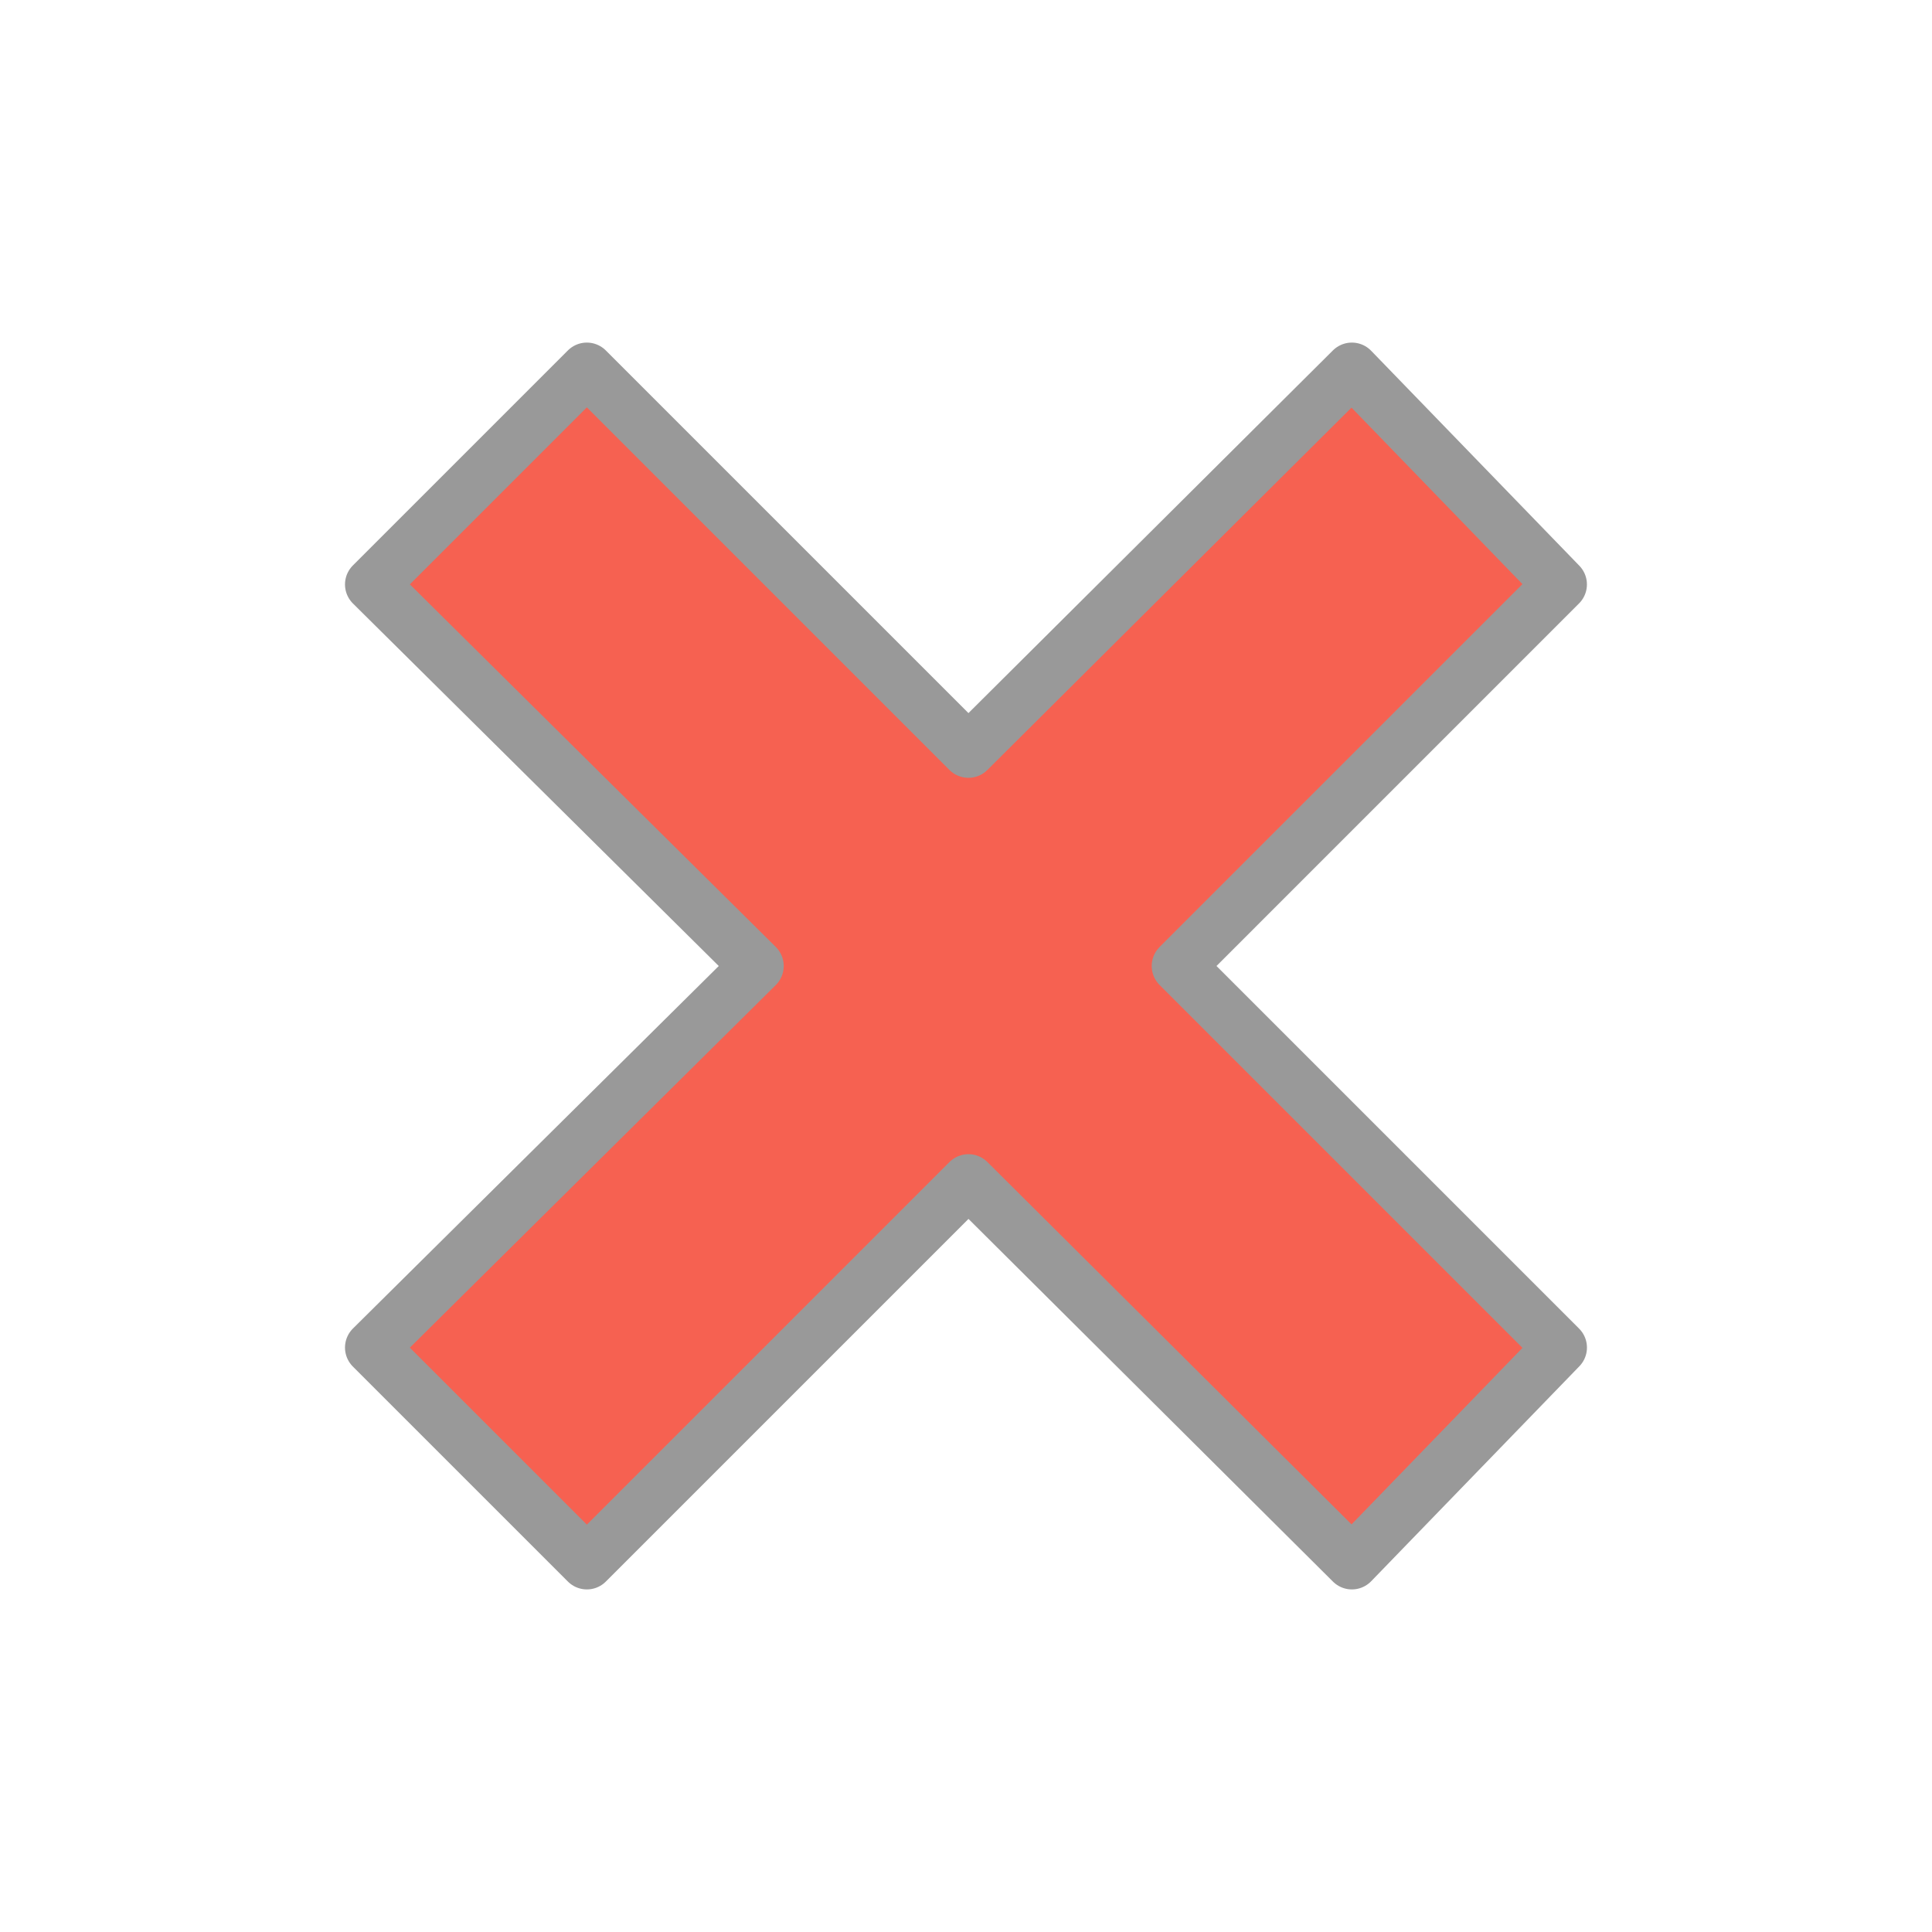
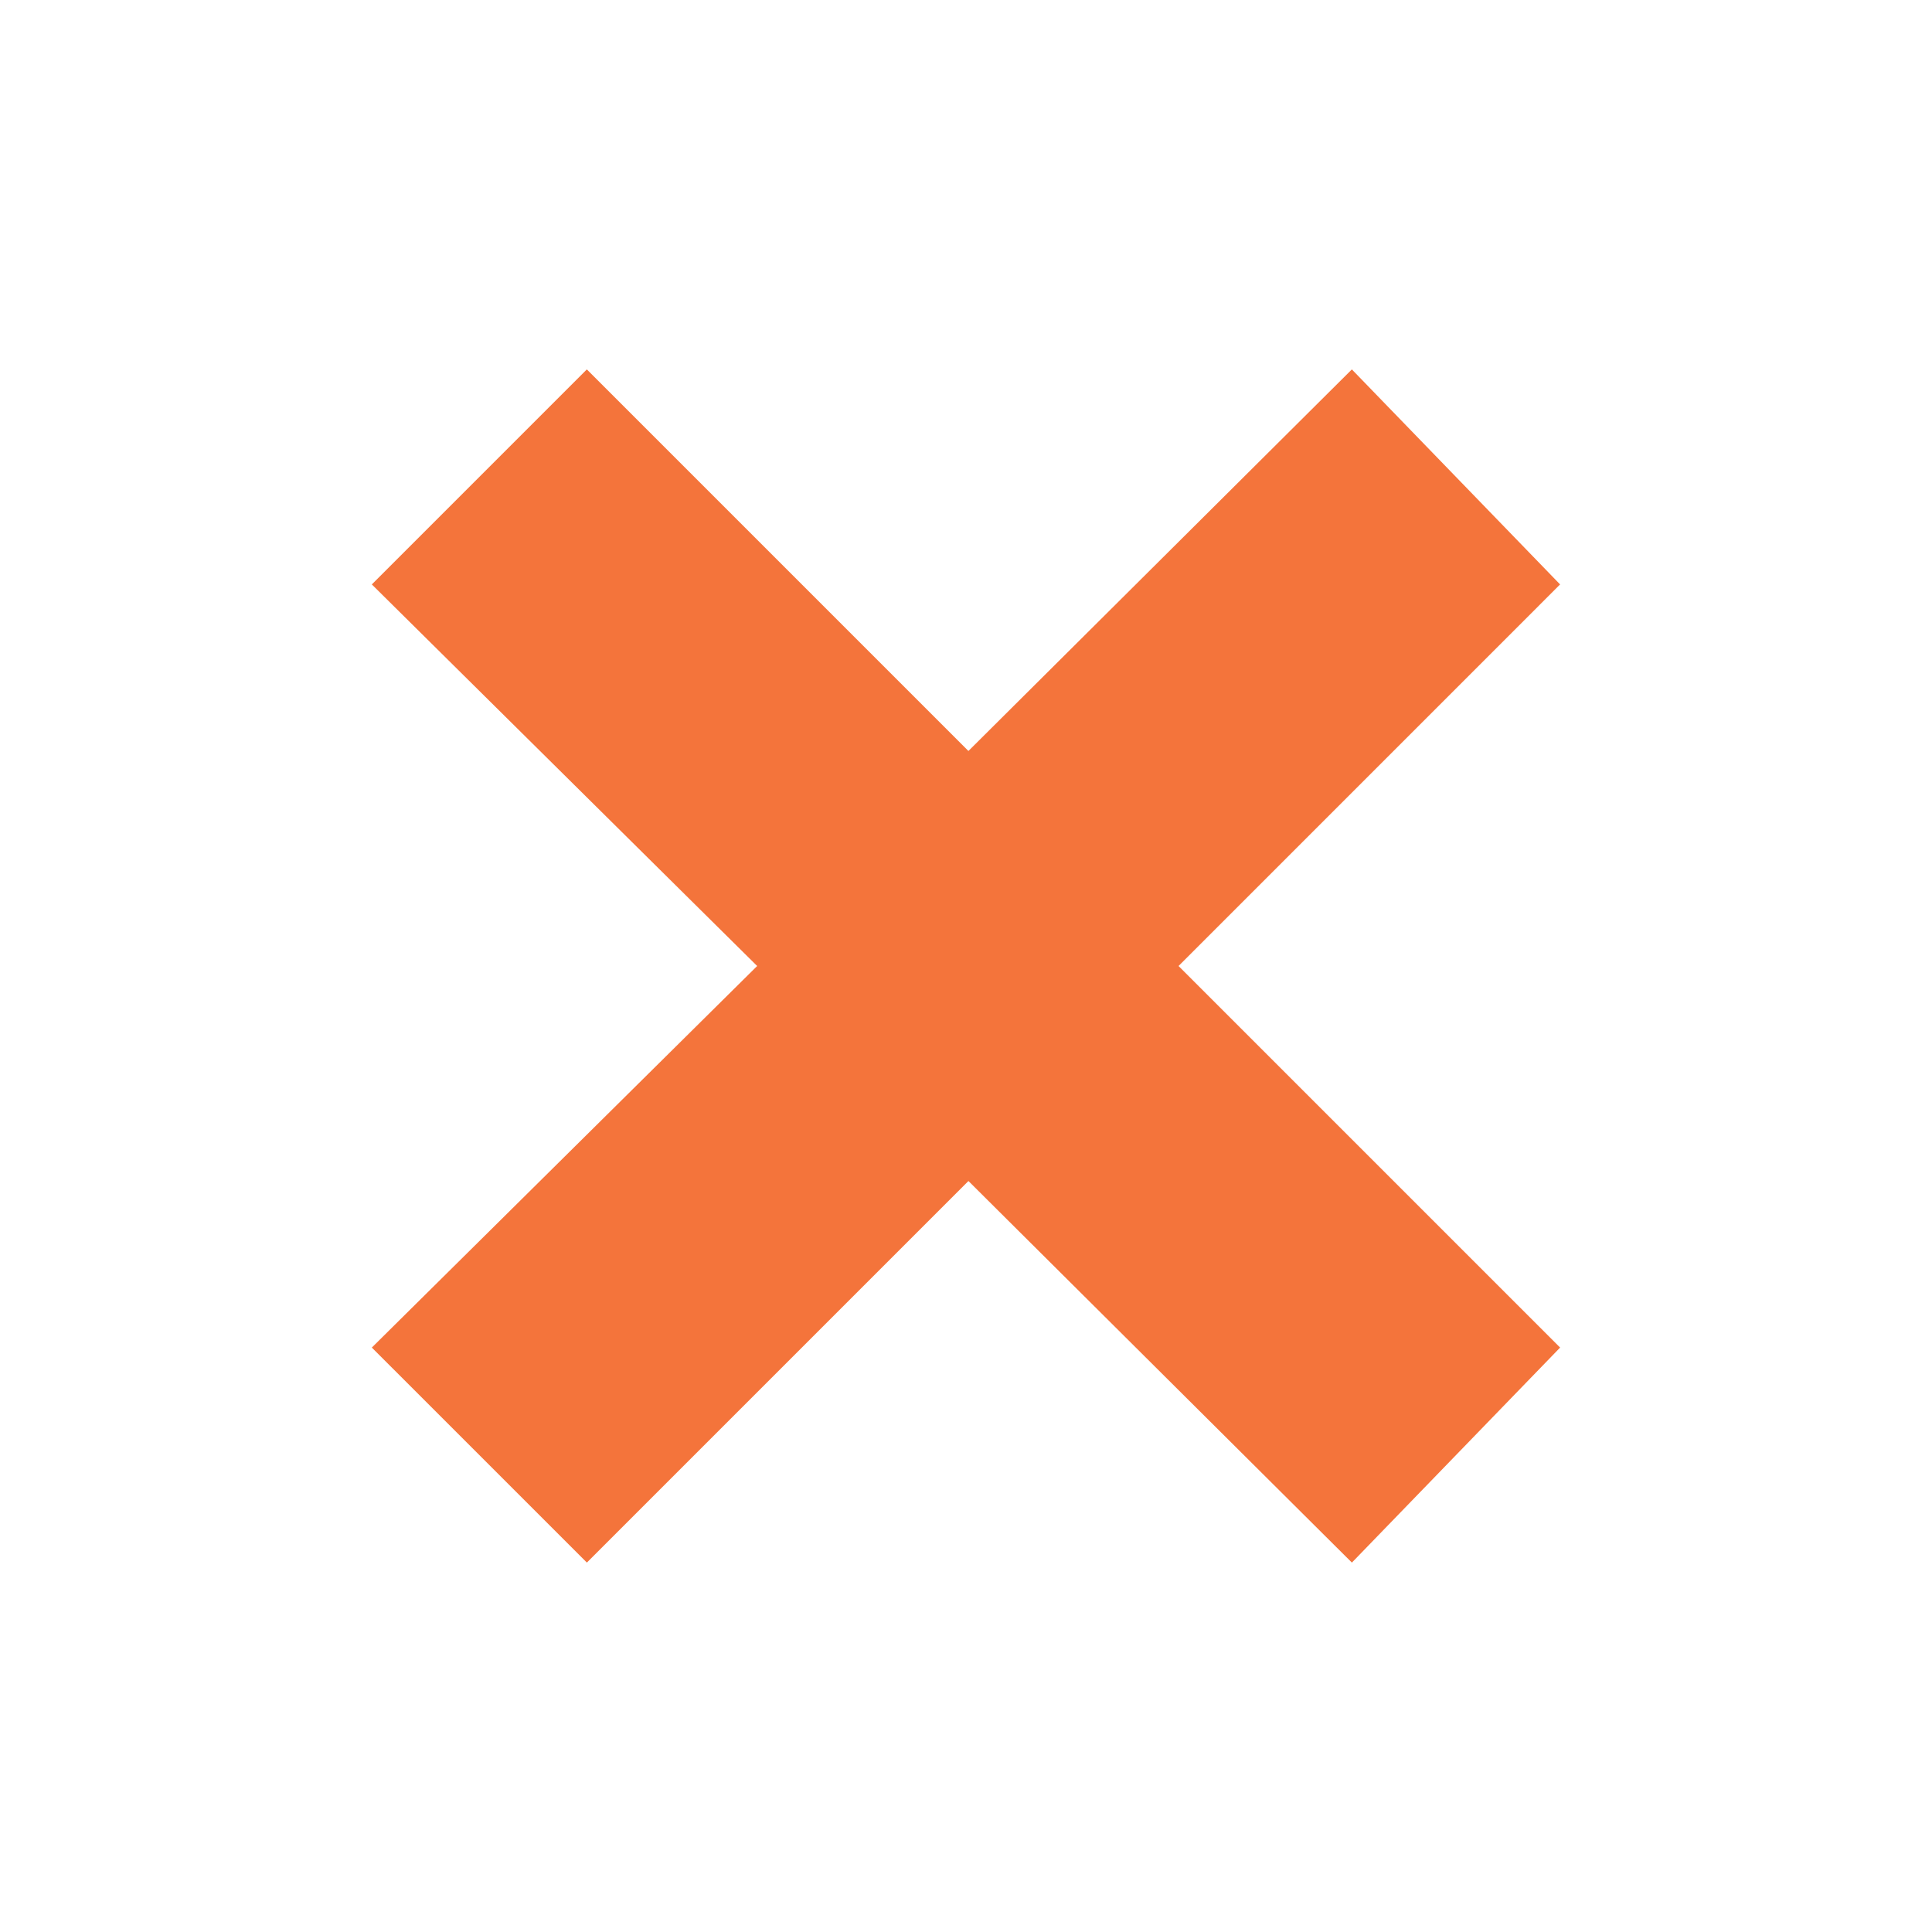
- <svg xmlns="http://www.w3.org/2000/svg" viewBox="0 0 72 72" id="emoji" fill="#000000">
+ <svg xmlns="http://www.w3.org/2000/svg" viewBox="0 0 72 72" id="emoji" fill="#f4743b">
  <g id="SVGRepo_bgCarrier" stroke-width="0" />
  <g id="SVGRepo_tracerCarrier" stroke-linecap="round" stroke-linejoin="round" />
  <g id="SVGRepo_iconCarrier">
    <g id="color">
-       <path fill="#f66151" d="m58.14 21.78-7.76-8.013-14.29 14.22-14.22-14.22-8.013 8.013 14.36 14.22-14.36 14.22 8.014 8.013 14.22-14.22 14.29 14.22 7.76-8.013-14.22-14.22z" />
+       <path fill="#f4743b" d="m58.14 21.78-7.76-8.013-14.29 14.22-14.22-14.22-8.013 8.013 14.36 14.22-14.36 14.22 8.014 8.013 14.22-14.22 14.29 14.22 7.76-8.013-14.22-14.22z" />
    </g>
    <g id="hair" />
    <g id="skin" />
    <g id="skin-shadow" />
    <g id="line">
-       <path fill="none" stroke="#999999" stroke-linecap="round" stroke-linejoin="round" stroke-miterlimit="10" stroke-width="2" d="m58.14 21.78-7.76-8.013-14.29 14.22-14.22-14.22-8.013 8.013 14.35 14.22-14.35 14.22 8.014 8.013 14.22-14.22 14.29 14.22 7.76-8.013-14.22-14.22z" />
+       <path fill="none" stroke="#999999" stroke-linecap="round" stroke-linejoin="round" stroke-miterlimit="10" stroke-width="0" d="m58.14 21.78-7.76-8.013-14.29 14.22-14.22-14.22-8.013 8.013 14.35 14.22-14.35 14.22 8.014 8.013 14.22-14.22 14.29 14.22 7.76-8.013-14.22-14.22z" />
    </g>
  </g>
</svg>
